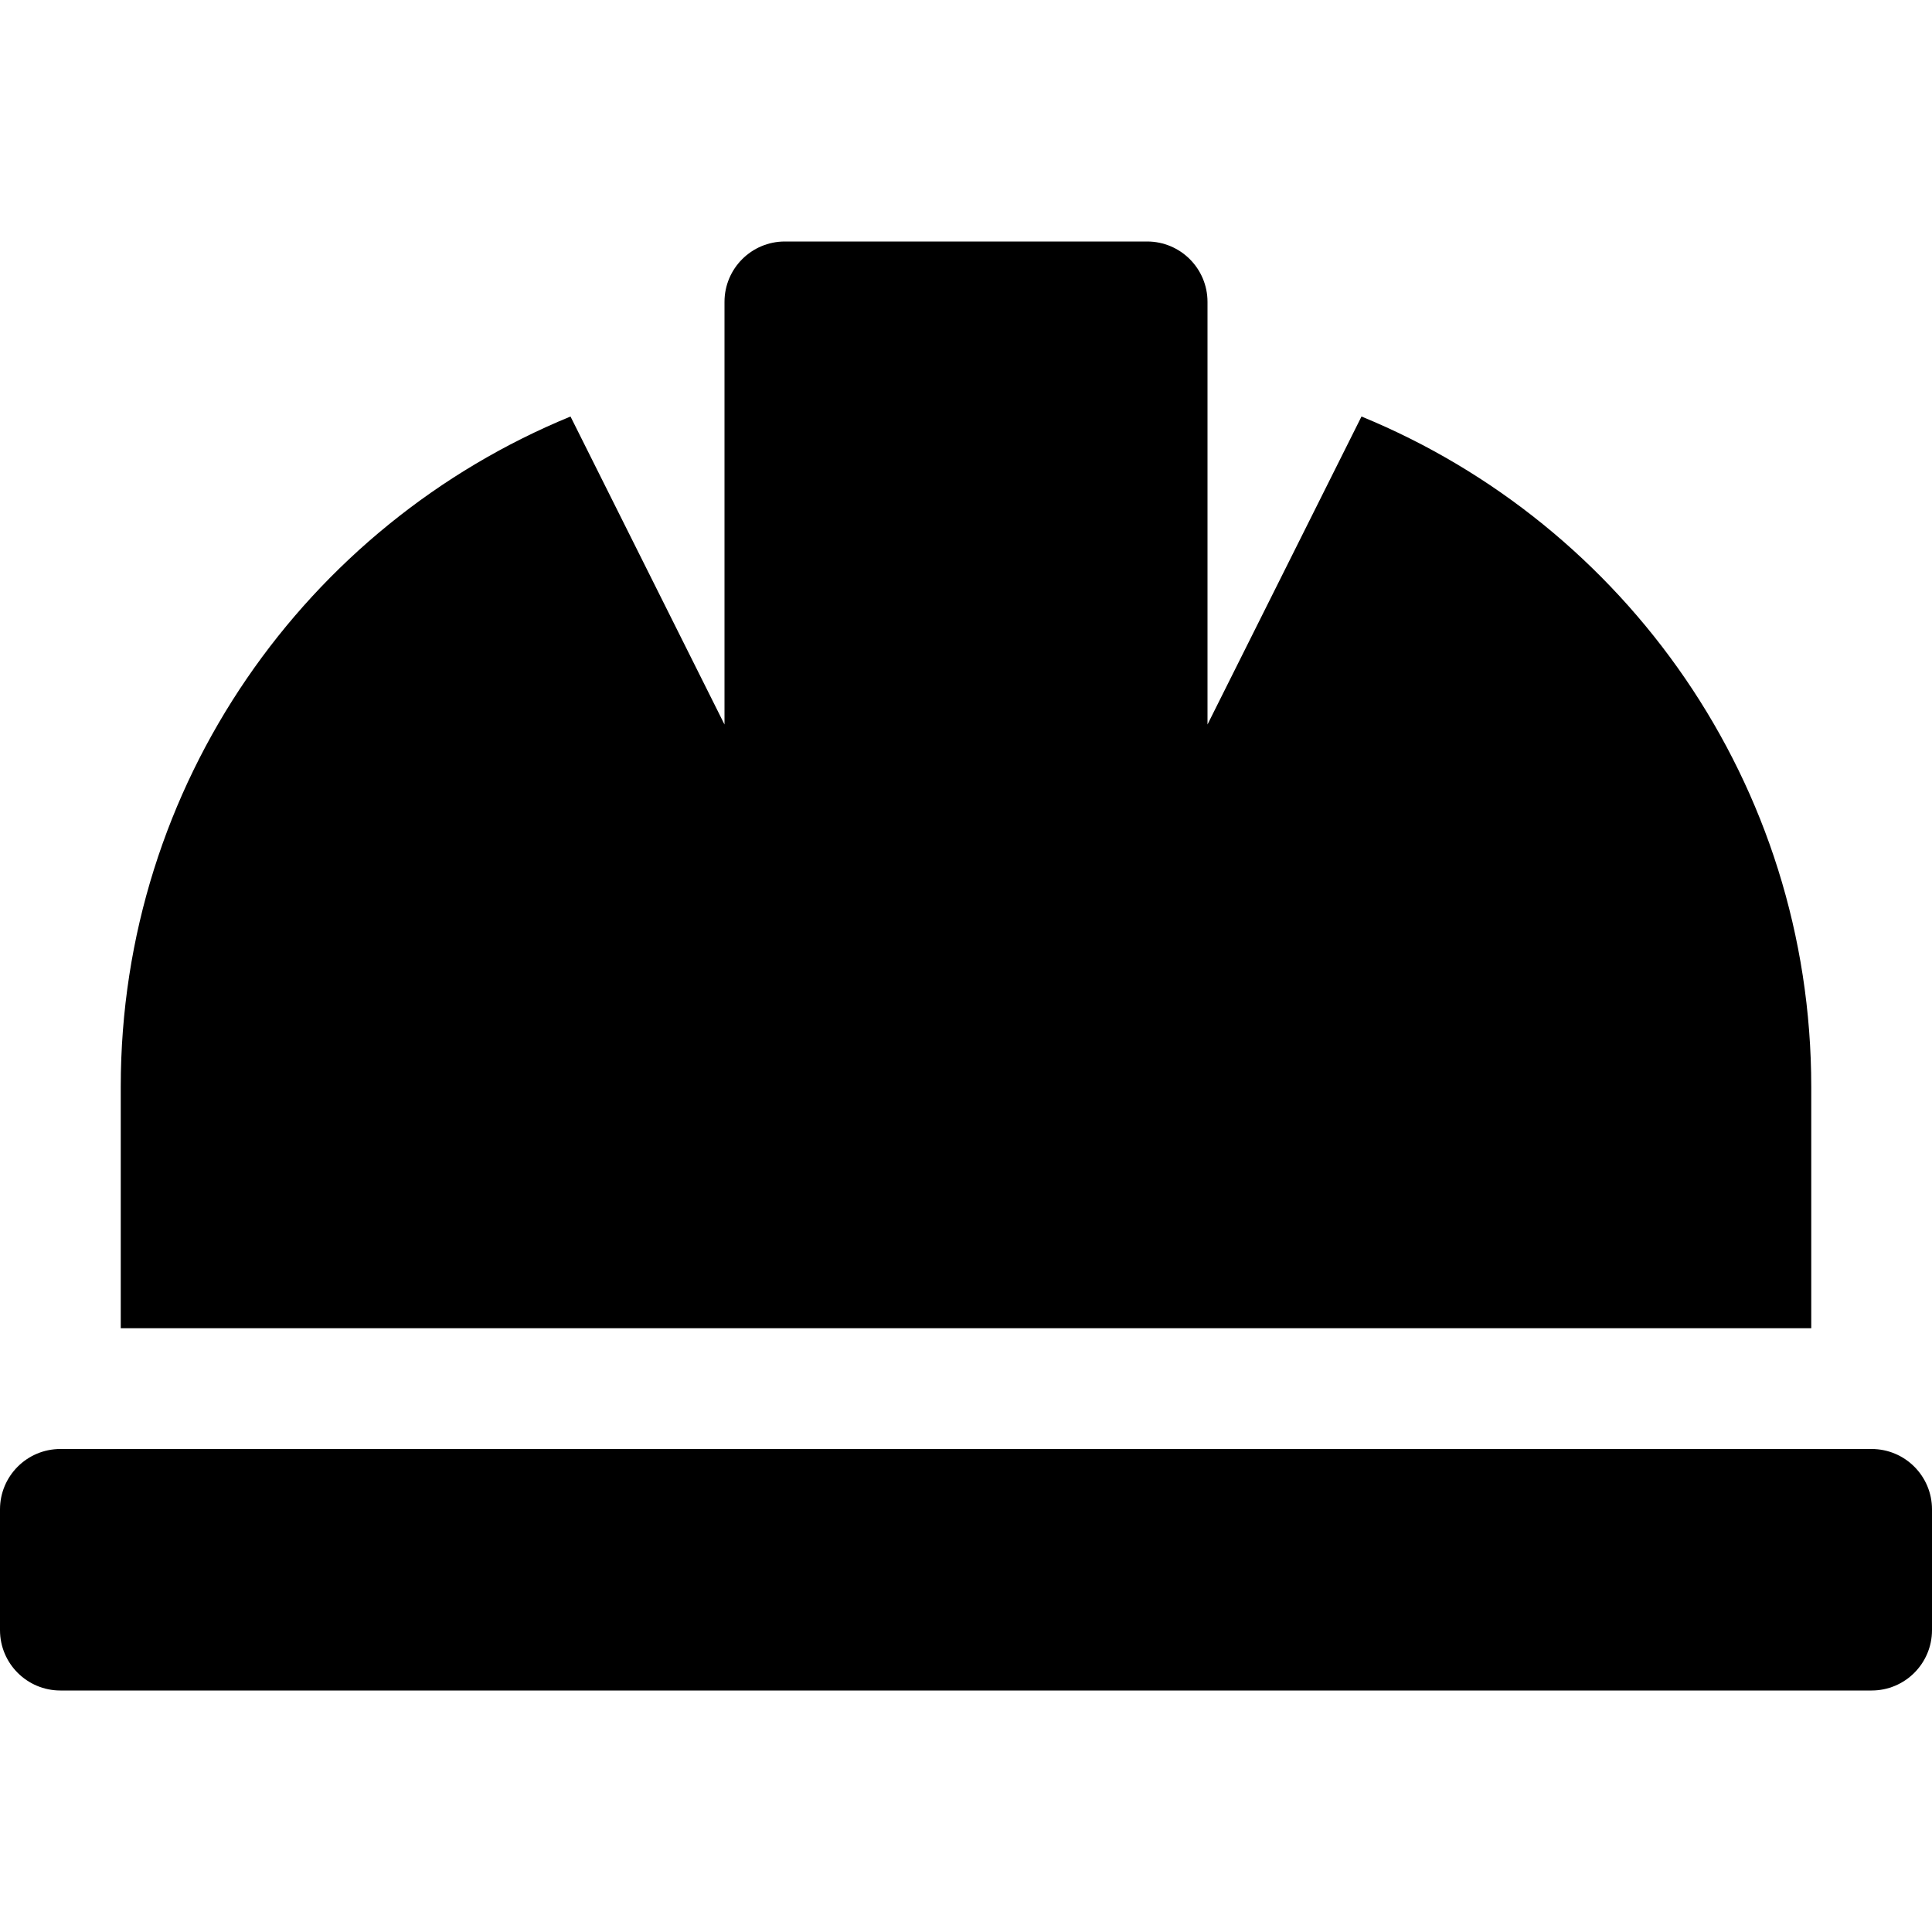
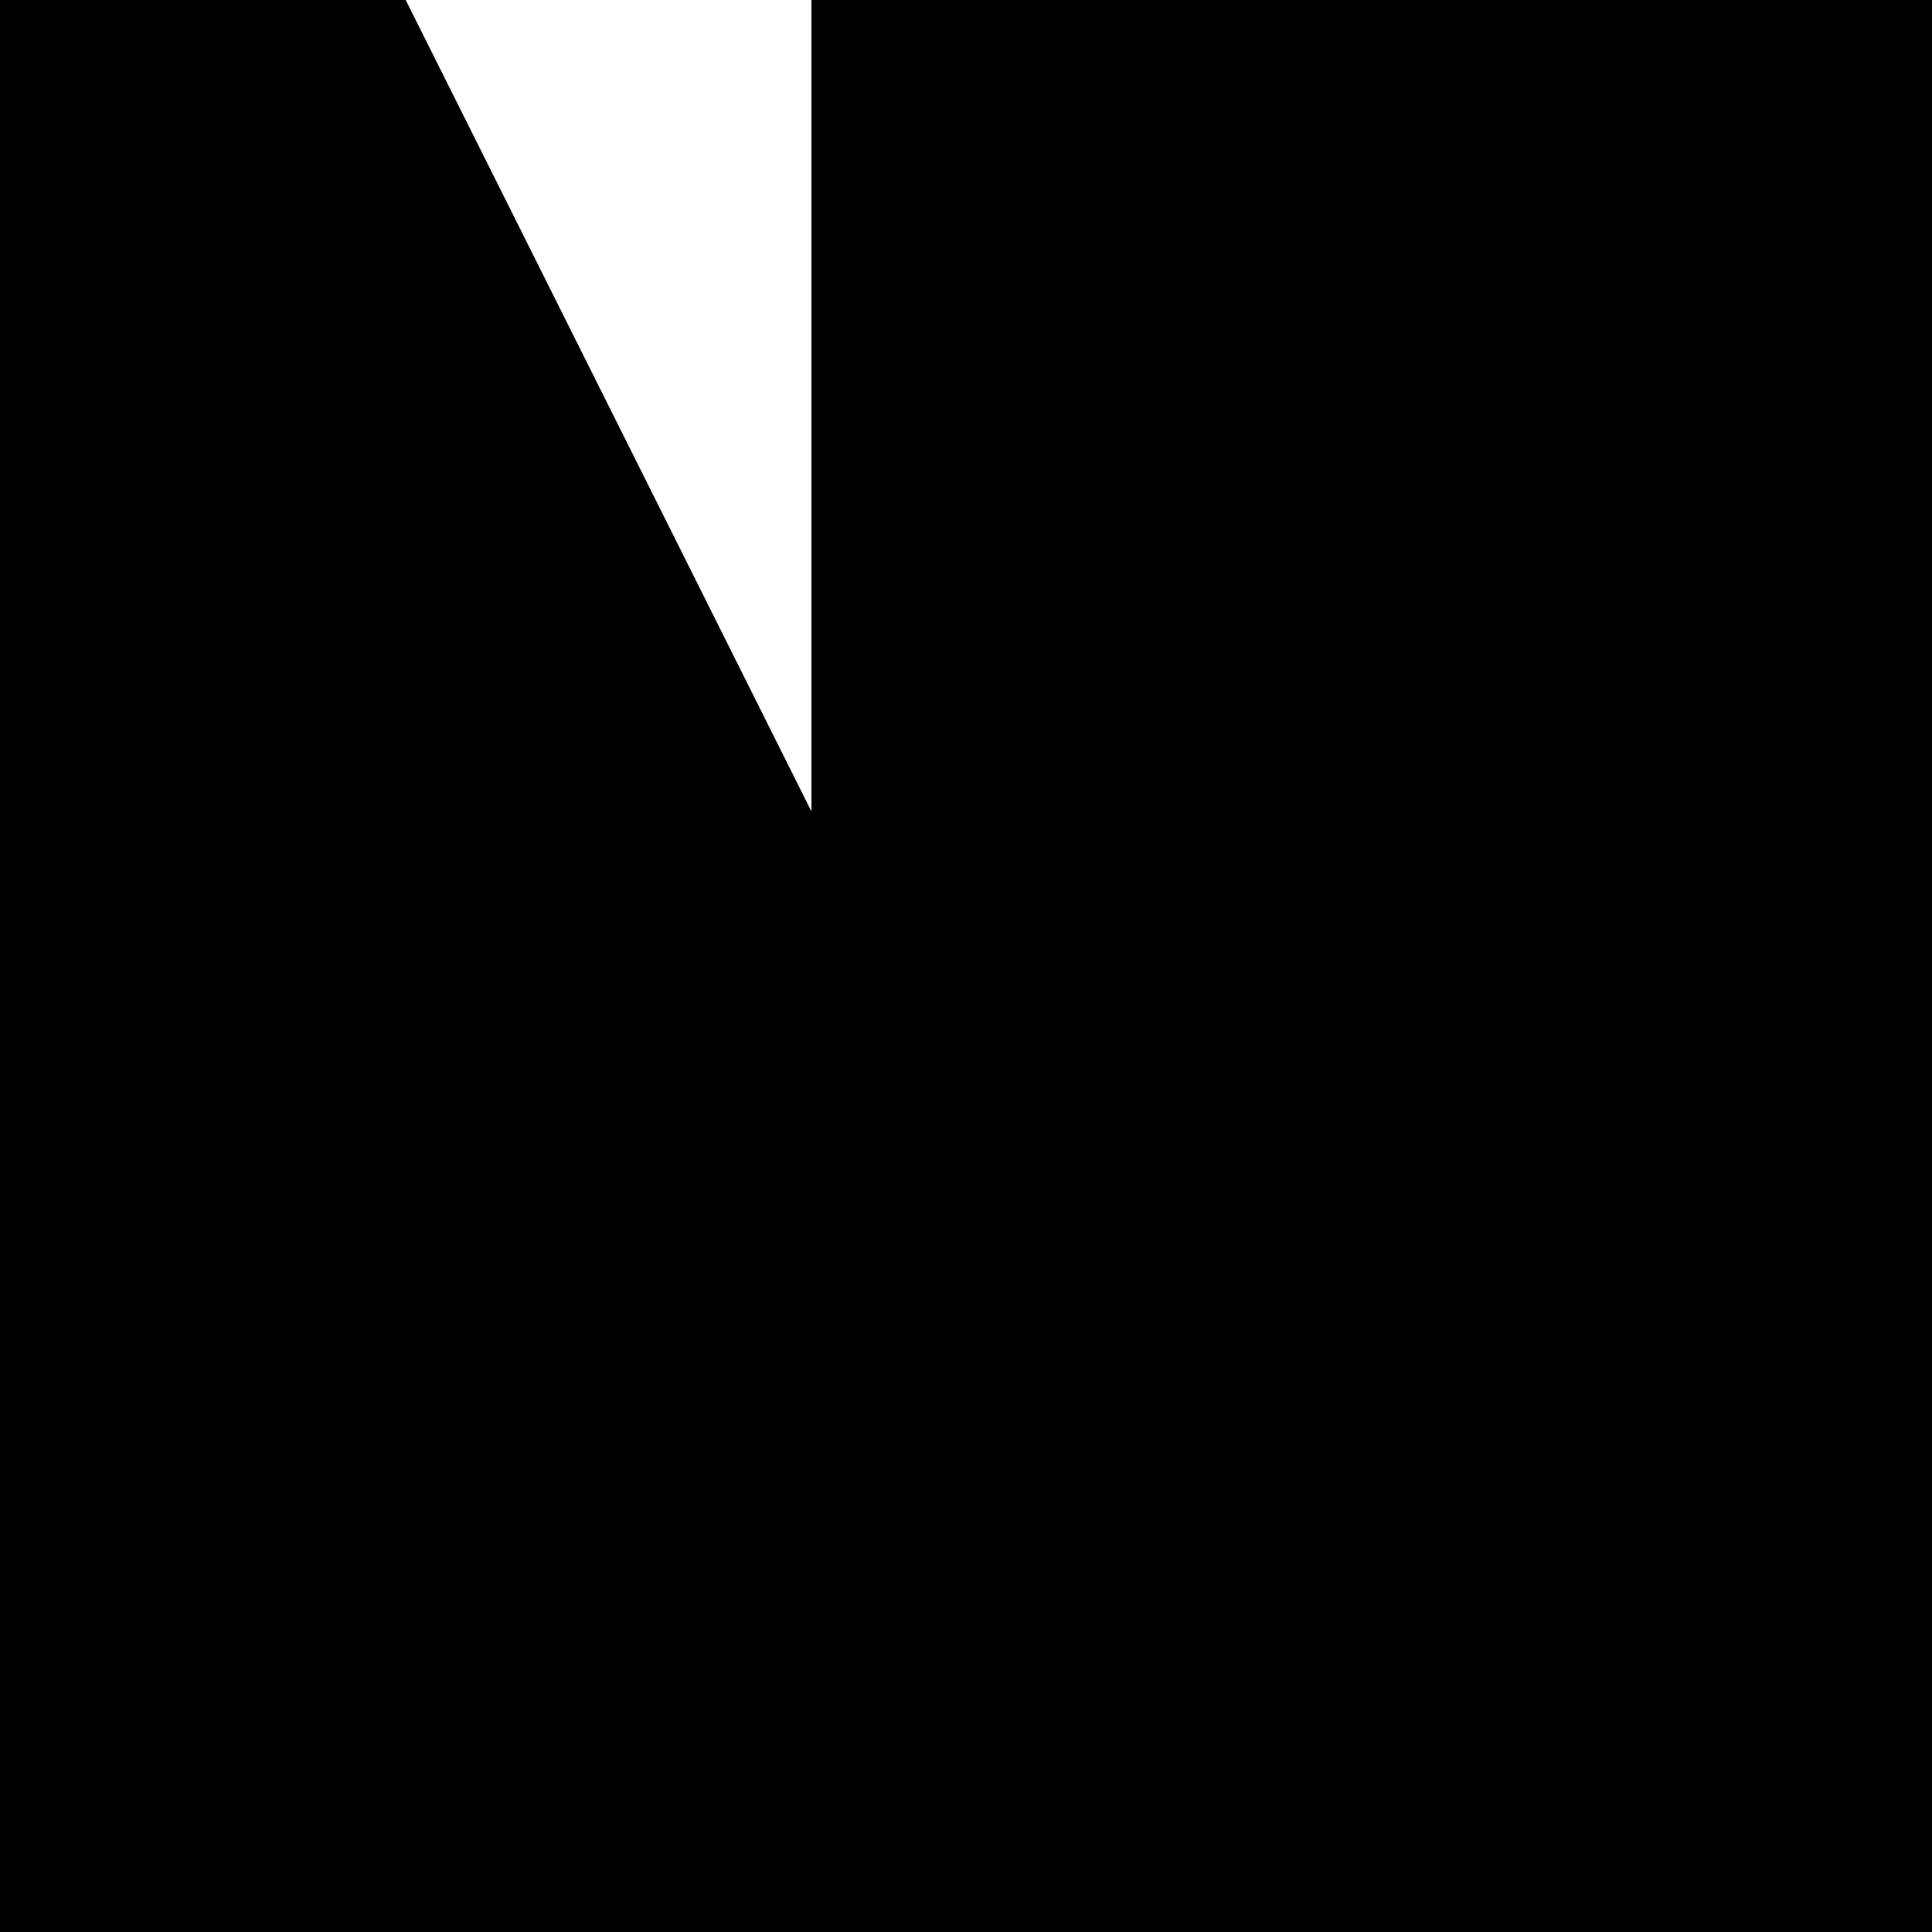
- <svg xmlns="http://www.w3.org/2000/svg" aria-hidden="true" focusable="false" data-prefix="fas" data-icon="hard-hat" class="svg-inline--fa fa-hard-hat fa-w-16" role="img" viewBox="0 0 512 512">
+ <svg xmlns="http://www.w3.org/2000/svg" aria-hidden="true" focusable="false" data-prefix="fas" data-icon="hard-hat" class="svg-inline--fa fa-hard-hat fa-w-16" role="img" viewBox="150 150 100 100">
  <path fill="currentColor" d="M480 288c0-80.25-49.28-148.92-119.19-177.62L320 192V80a16 16 0 0 0-16-16h-96a16 16 0 0 0-16 16v112l-40.81-81.62C81.28 139.08 32 207.75 32 288v64h448zm16 96H16a16 16 0 0 0-16 16v32a16 16 0 0 0 16 16h480a16 16 0 0 0 16-16v-32a16 16 0 0 0-16-16z" />
</svg>
